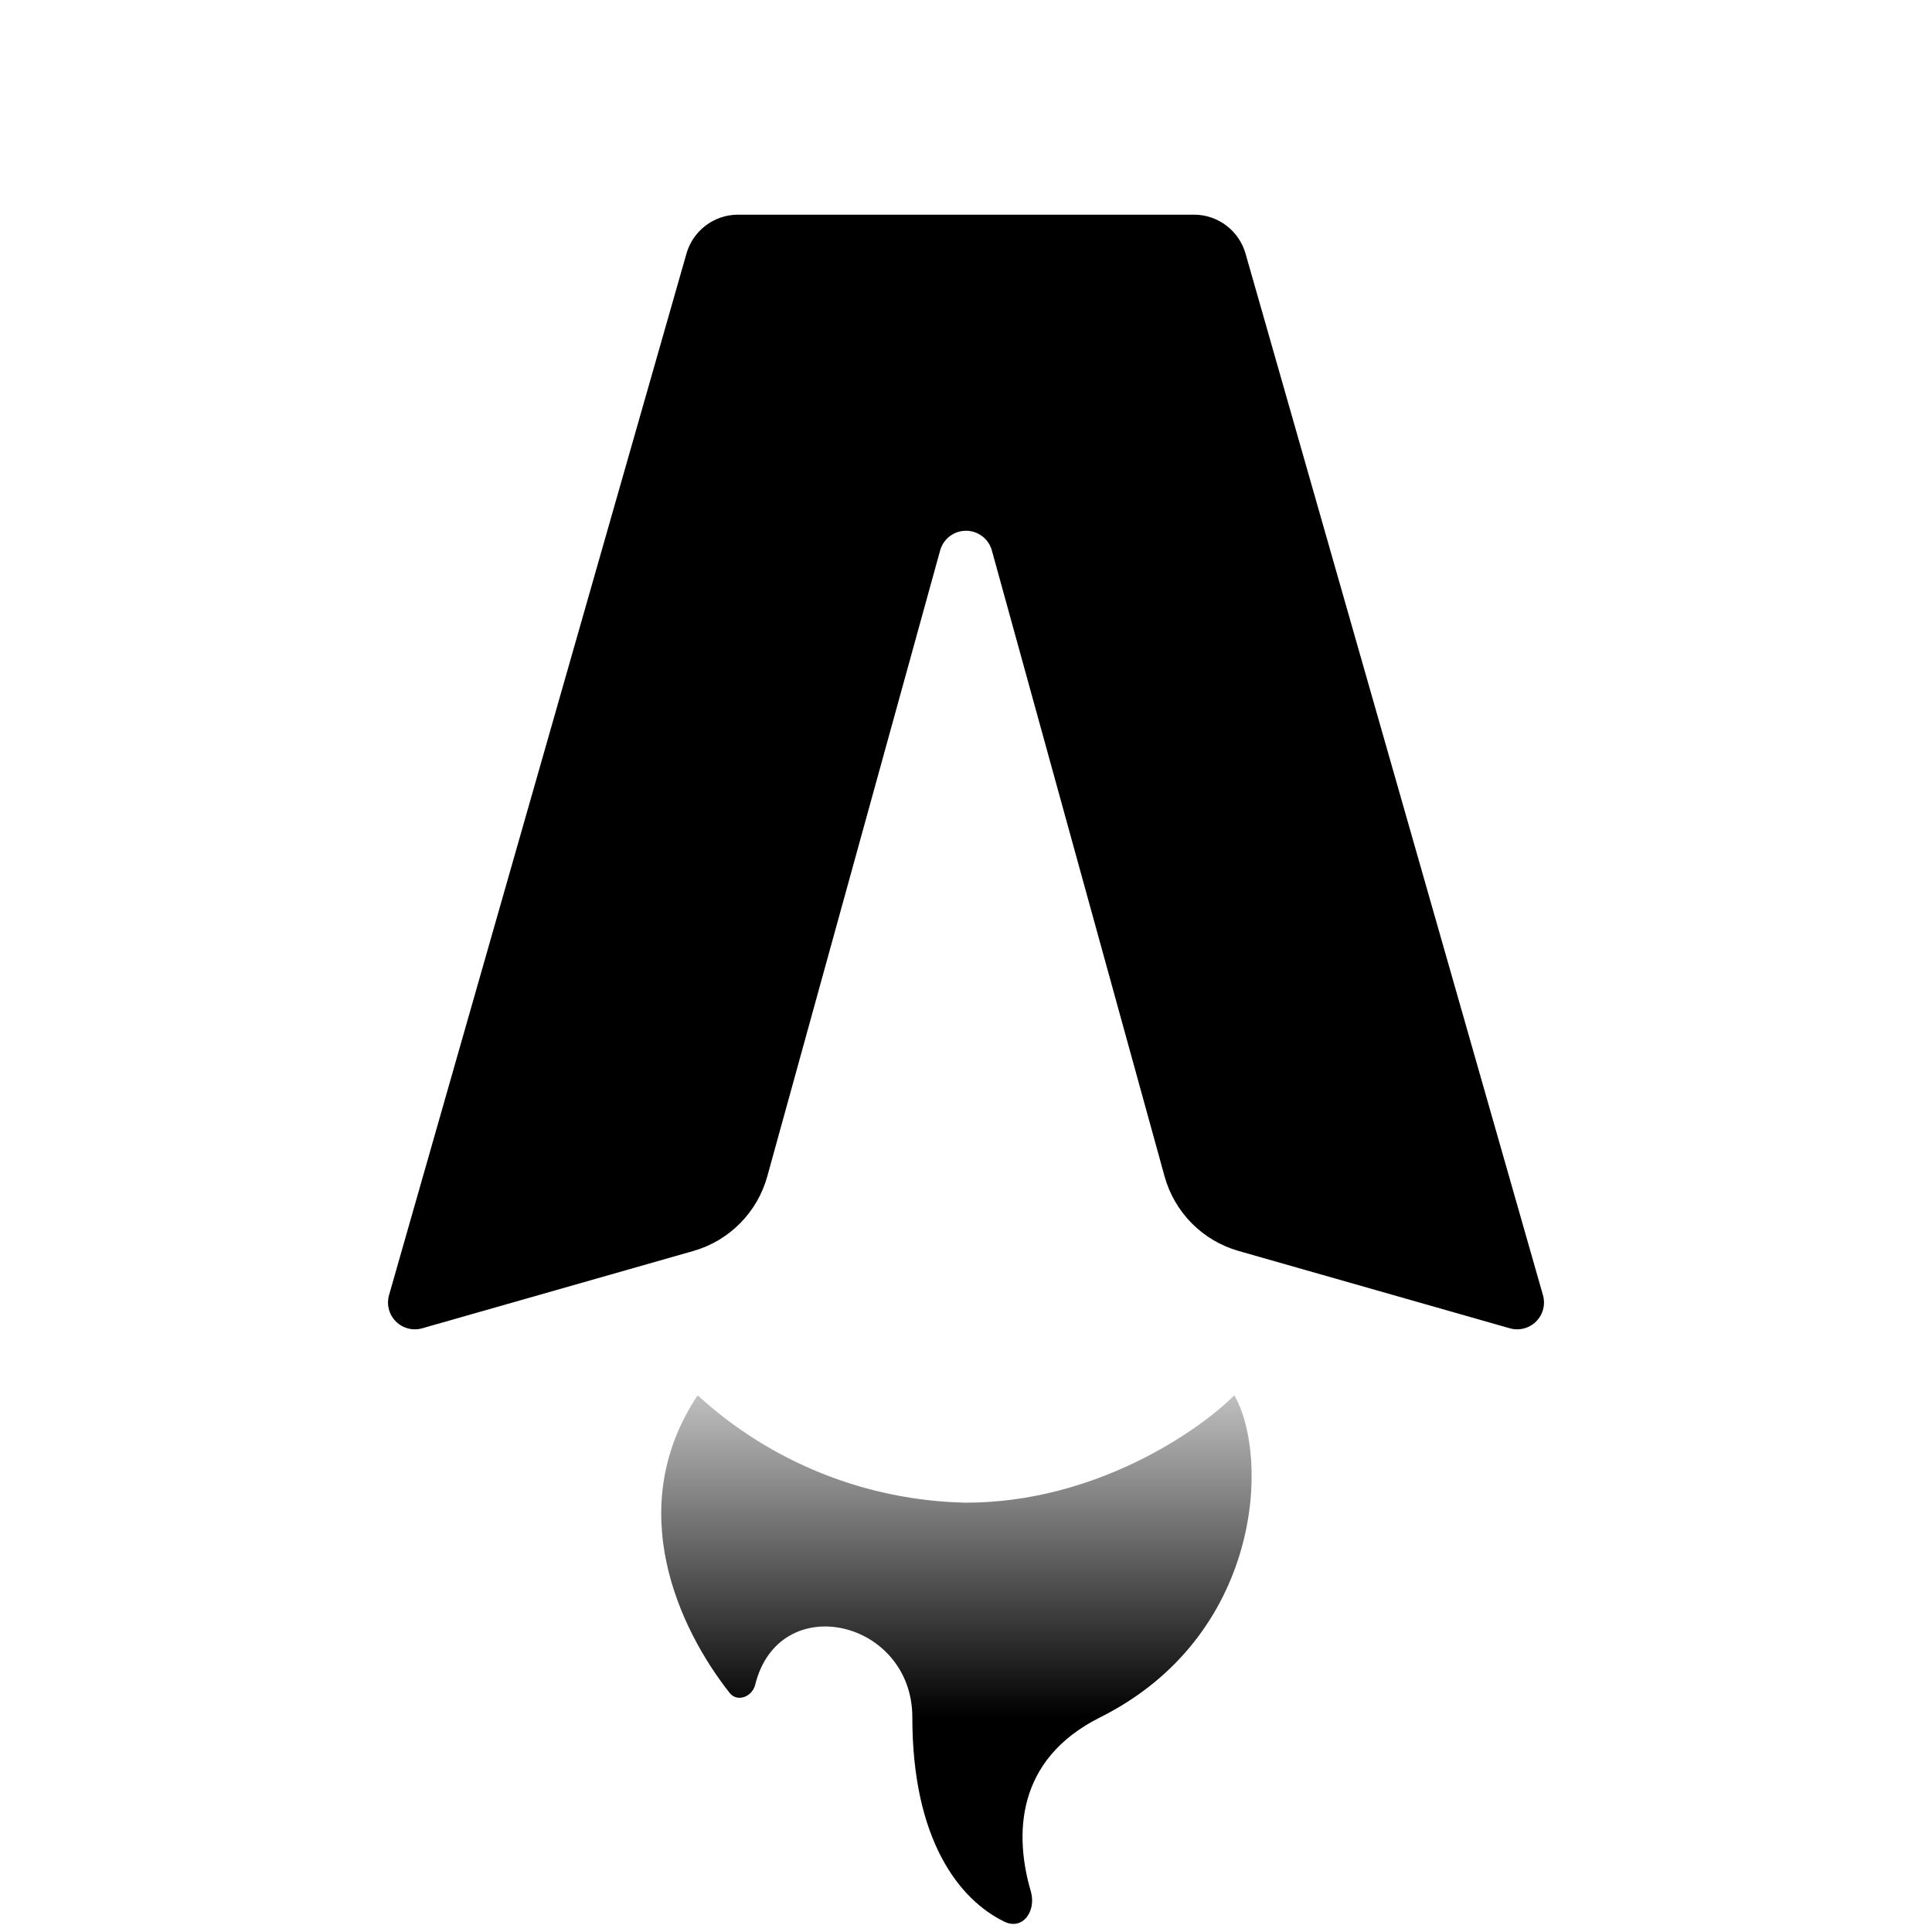
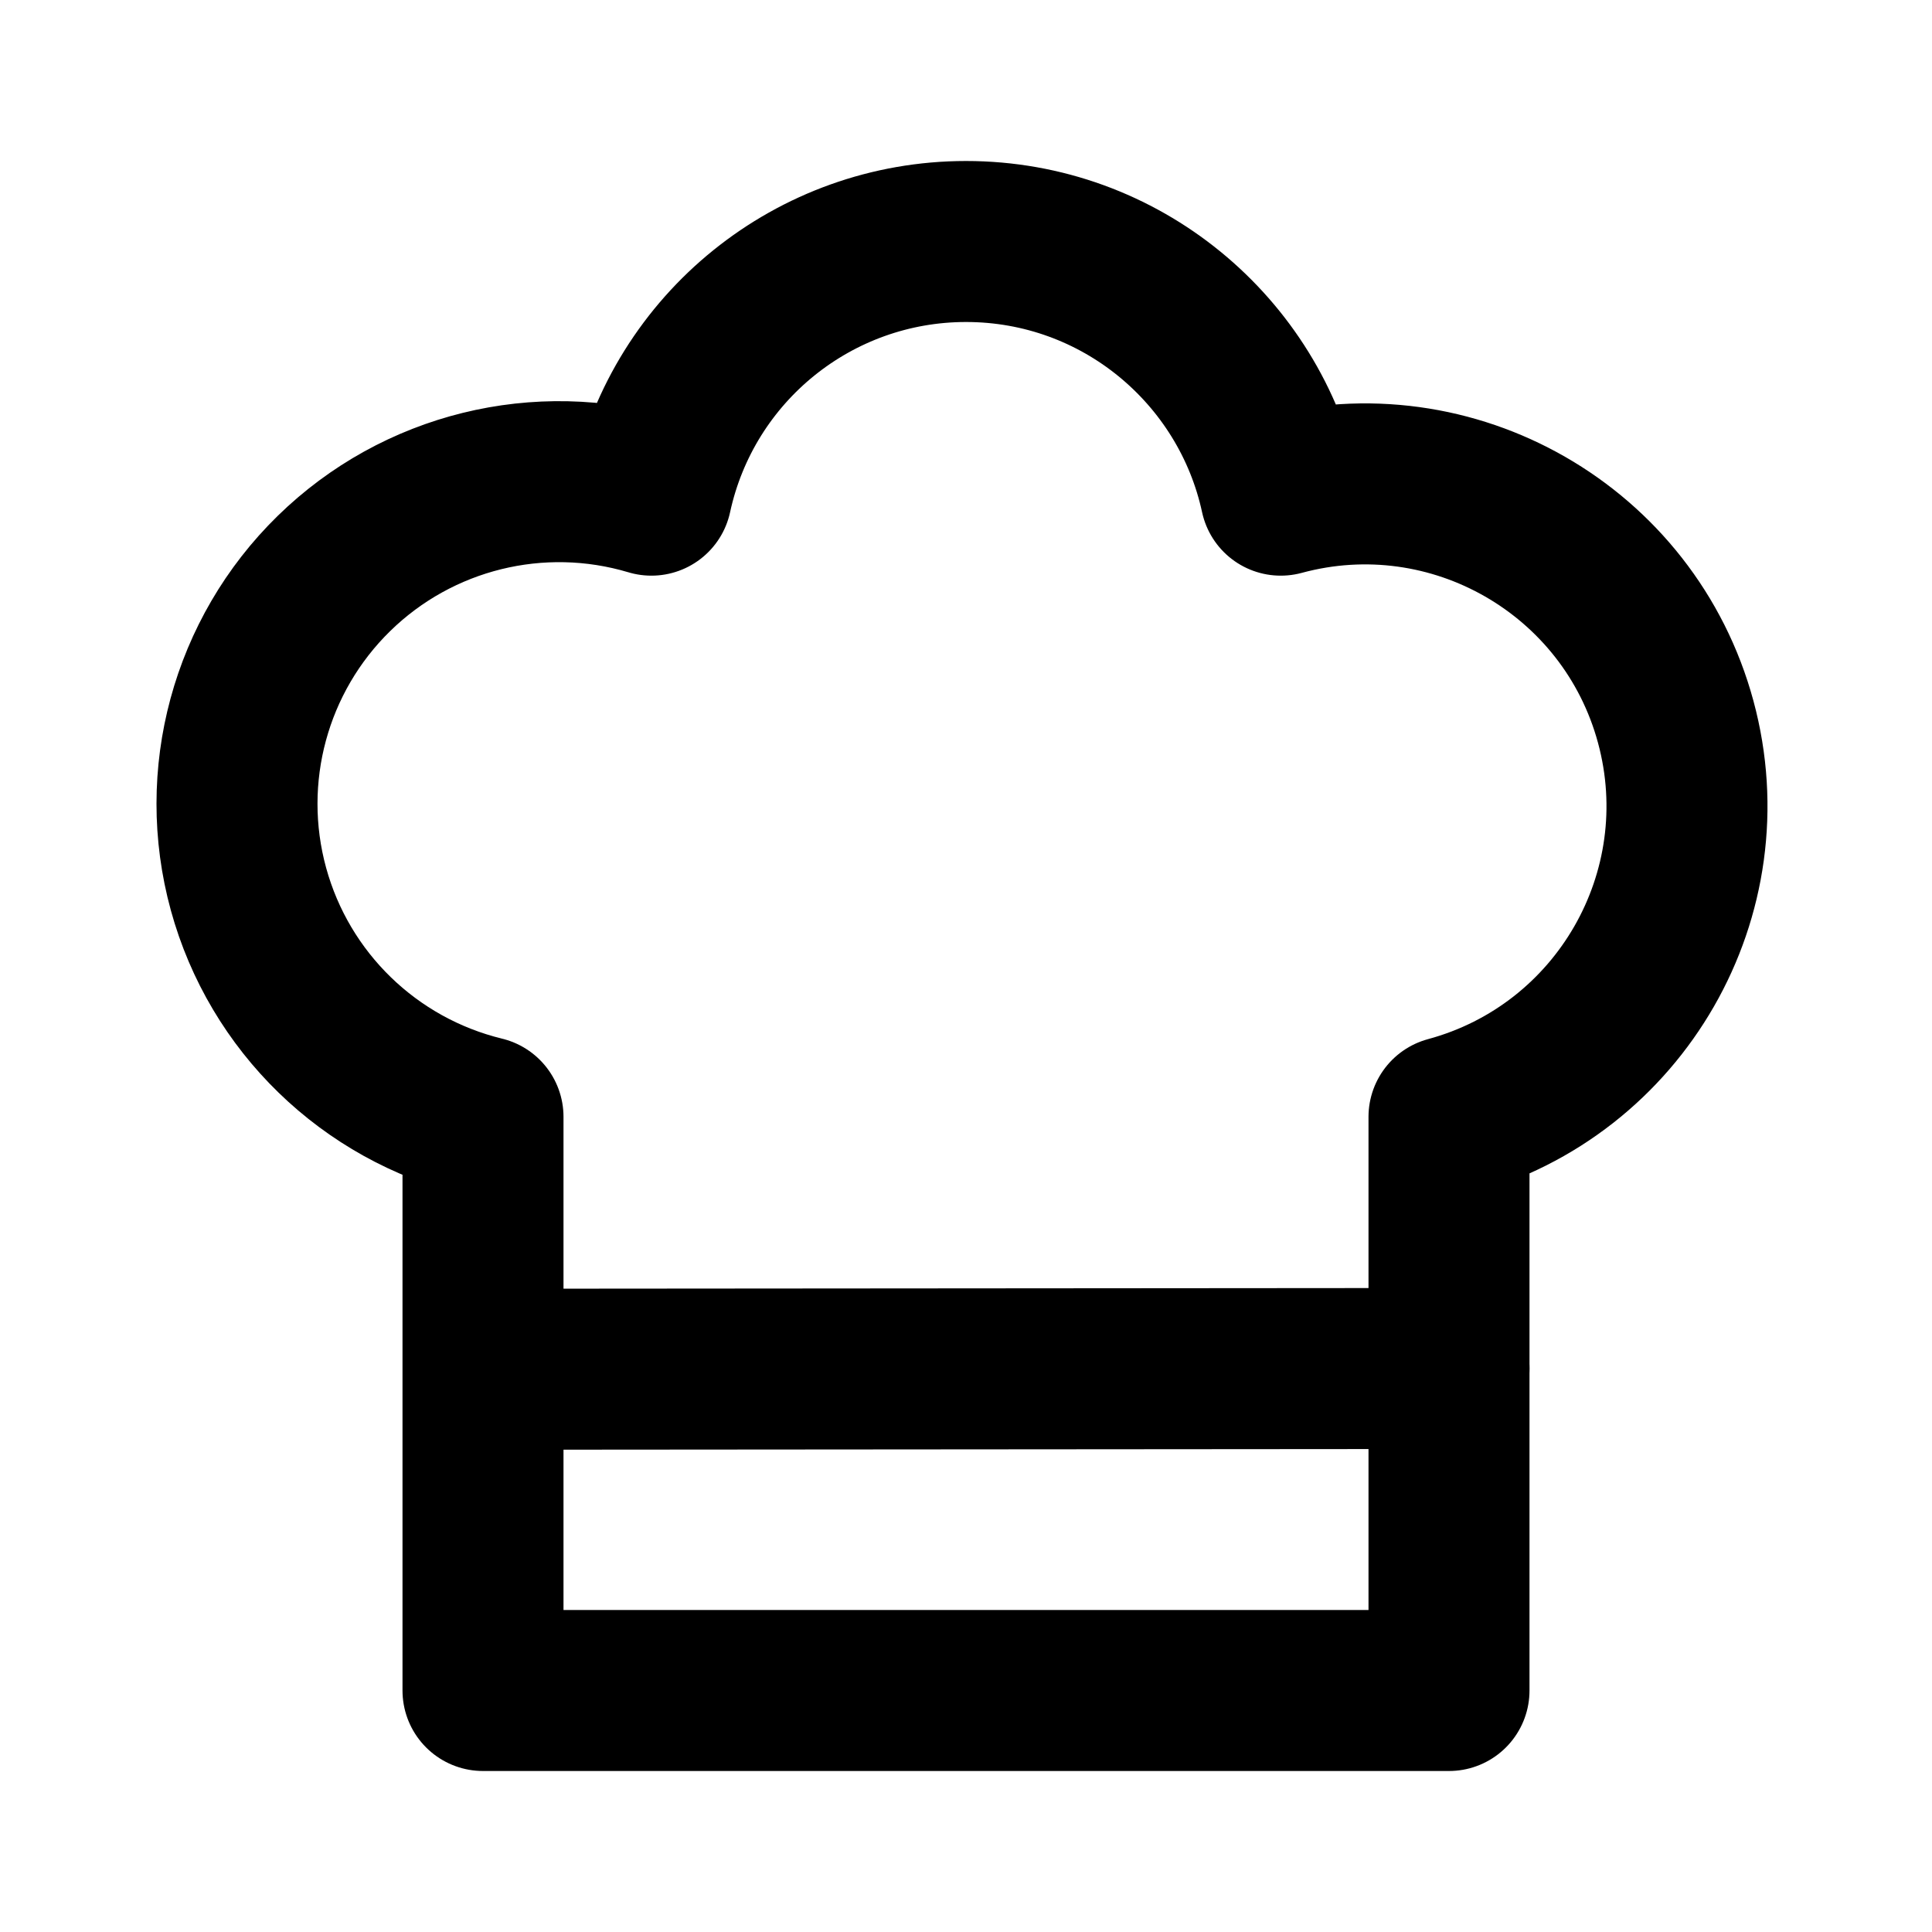
- <svg xmlns="http://www.w3.org/2000/svg" fill="none" viewBox="0 0 36 36">
-   <path fill="#000" d="M22.25 4h-8.5a1 1 0 0 0-.96.73l-5.54 19.4a.5.5 0 0 0 .62.62l5.05-1.44a2 2 0 0 0 1.38-1.4l3.22-11.66a.5.5 0 0 1 .96 0l3.22 11.67a2 2 0 0 0 1.38 1.39l5.05 1.44a.5.5 0 0 0 .62-.62l-5.54-19.4a1 1 0 0 0-.96-.73Z" />
-   <path fill="url(#gradient)" d="M18 28a7.63 7.63 0 0 1-5-2c-1.4 2.1-.35 4.35.6 5.55.14.17.41.07.47-.15.44-1.8 2.93-1.22 2.93.6 0 2.28.87 3.4 1.72 3.81.34.16.59-.2.49-.56-.31-1.05-.29-2.46 1.29-3.25 3-1.5 3.17-4.83 2.5-6-.67.67-2.6 2-5 2Z" />
-   <defs>
-     <linearGradient id="gradient" x1="16" x2="16" y1="32" y2="24" gradientUnits="userSpaceOnUse">
-       <stop stop-color="#000" />
-       <stop offset="1" stop-color="#000" stop-opacity="0" />
-     </linearGradient>
-   </defs>
+ <svg xmlns="http://www.w3.org/2000/svg" class="icon icon-tabler icon-tabler-chef-hat" width="24" height="24" viewBox="0 0 24 24" stroke-width="2" stroke="currentColor" fill="none" stroke-linecap="round" stroke-linejoin="round">
+   <path stroke="none" d="M0 0h24v24H0z" fill="none" />
+   <path d="M12 3c1.918 0 3.52 1.35 3.91 3.151a4 4 0 0 1 2.09 7.723l0 7.126h-12v-7.126a4.002 4.002 0 1 1 2.092 -7.723a3.999 3.999 0 0 1 3.908 -3.151z" />
+   <path d="M6.161 17.009l11.839 -.009" />
  <style>
    @media (prefers-color-scheme:dark){:root{filter:invert(100%)}}
  </style>
</svg>
